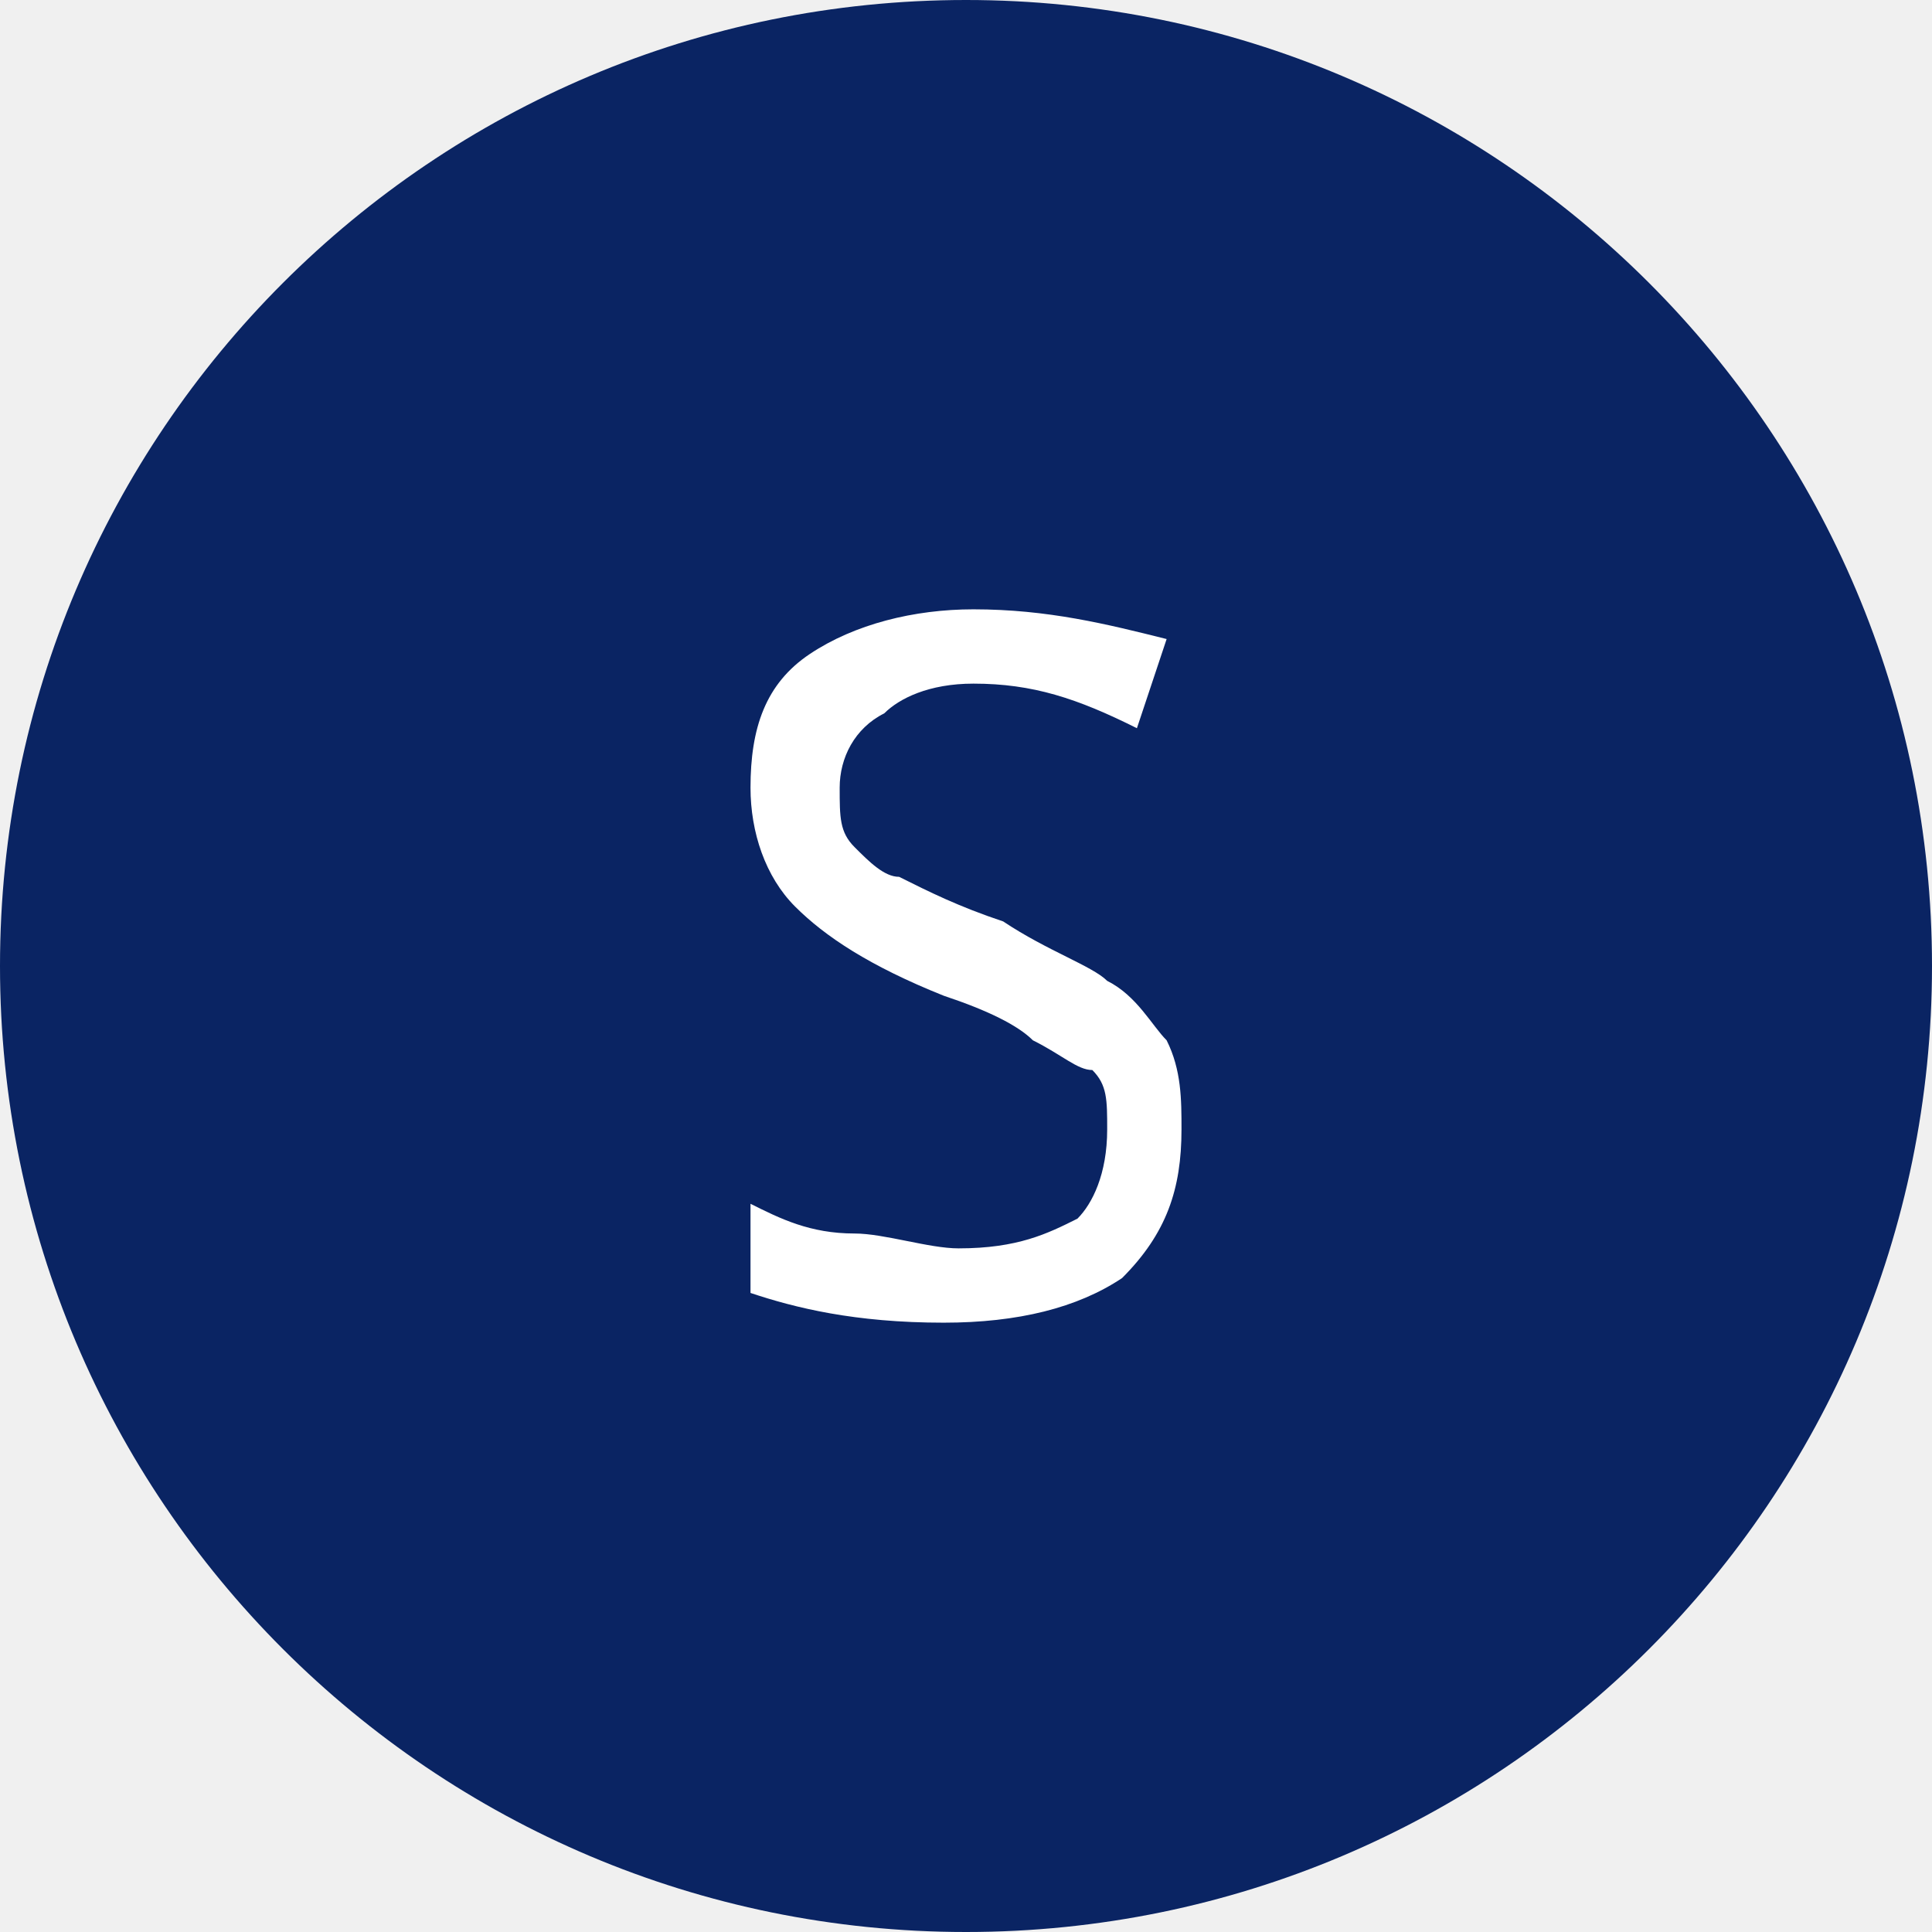
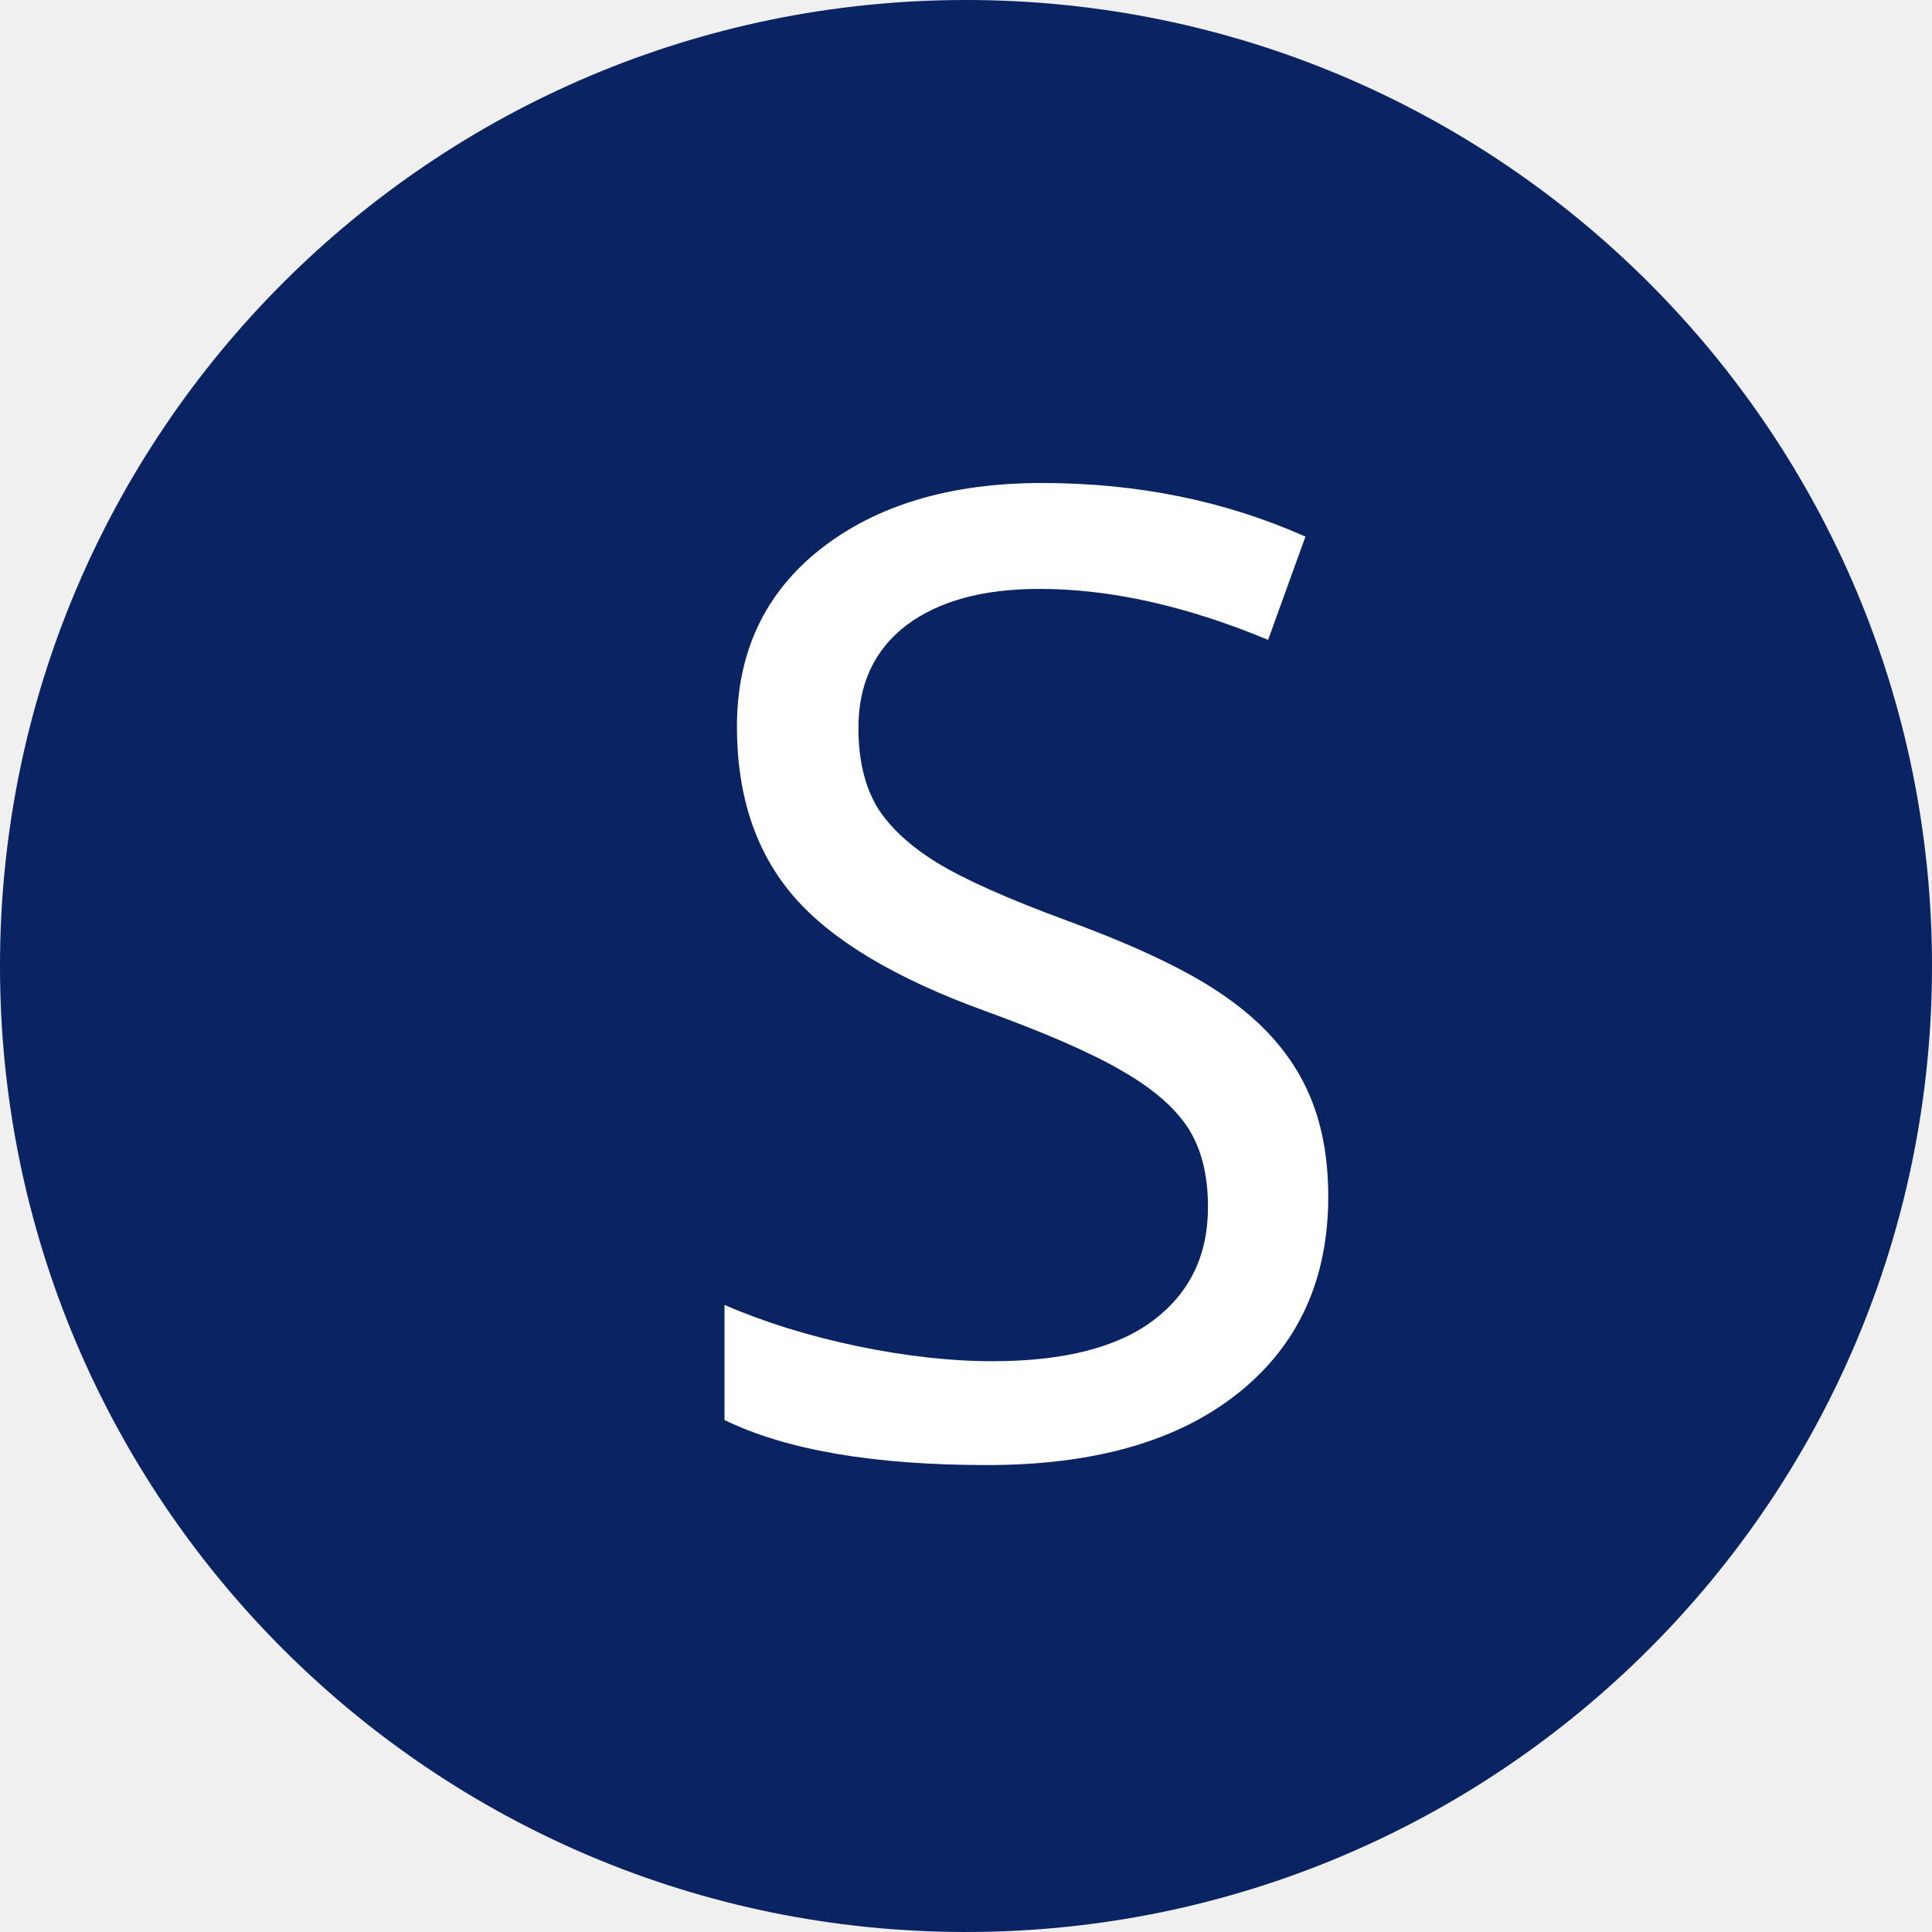
- <svg xmlns="http://www.w3.org/2000/svg" width="13px" height="13px" viewBox="0 0 13 13" version="1.1">
-   <g id="Page-1" stroke="none" stroke-width="1" fill="none" fill-rule="evenodd">
-     <g id="icon_source" fill-rule="nonzero">
-       <circle id="Oval" fill="#0A2463" cx="6.5" cy="6.5" r="6.5" />
-       <path d="M7.95,7.6 C7.95,8 7.85,8.3 7.55,8.6 C7.25,8.8 6.85,8.9 6.35,8.9 C5.75,8.9 5.35,8.8 5.05,8.7 L5.05,8.1 C5.25,8.2 5.45,8.3 5.75,8.3 C5.95,8.3 6.25,8.4 6.45,8.4 C6.85,8.4 7.05,8.3 7.25,8.2 C7.35,8.1 7.45,7.9 7.45,7.6 C7.45,7.4 7.45,7.3 7.35,7.2 C7.25,7.2 7.15,7.1 6.95,7 C6.85,6.9 6.65,6.8 6.35,6.7 C5.85,6.5 5.55,6.3 5.35,6.1 C5.15,5.9 5.05,5.6 5.05,5.3 C5.05,4.9 5.15,4.6 5.45,4.4 C5.75,4.2 6.15,4.1 6.55,4.1 C7.05,4.1 7.45,4.2 7.85,4.3 L7.65,4.9 C7.25,4.7 6.95,4.6 6.55,4.6 C6.25,4.6 6.05,4.7 5.95,4.8 C5.75,4.9 5.65,5.1 5.65,5.3 C5.65,5.5 5.65,5.6 5.75,5.7 C5.85,5.8 5.95,5.9 6.05,5.9 C6.25,6 6.45,6.1 6.75,6.2 C7.05,6.4 7.35,6.5 7.45,6.6 C7.65,6.7 7.75,6.9 7.85,7 C7.95,7.2 7.95,7.4 7.95,7.6 Z" id="Path" fill="#FFFFFF" />
-     </g>
-   </g>
+ <svg xmlns="http://www.w3.org/2000/svg" viewBox="0 0 16 16" fill="none">
+   <circle cx="8" cy="8" r="8" fill="#0A2463" />
+   <path d="M11 9.909C11 10.598 10.751 11.141 10.253 11.538C9.755 11.935 9.063 12.133 8.175 12.133C7.237 12.133 6.512 12.009 6 11.76V10.807C6.335 10.952 6.702 11.065 7.098 11.148C7.499 11.231 7.872 11.273 8.219 11.273C8.81 11.273 9.256 11.159 9.555 10.932C9.855 10.704 10.004 10.393 10.004 9.996C10.004 9.732 9.95 9.516 9.842 9.346C9.734 9.177 9.552 9.018 9.295 8.87C9.043 8.722 8.659 8.554 8.143 8.367C7.411 8.1 6.887 7.786 6.574 7.425C6.26 7.061 6.103 6.592 6.103 6.018C6.103 5.402 6.334 4.911 6.795 4.547C7.261 4.182 7.872 4 8.63 4C9.42 4 10.147 4.148 10.811 4.444L10.502 5.299C9.824 5.017 9.193 4.877 8.608 4.877C8.139 4.877 7.771 4.978 7.504 5.18C7.241 5.382 7.109 5.665 7.109 6.029C7.109 6.289 7.16 6.505 7.261 6.679C7.365 6.848 7.531 7.003 7.759 7.144C7.99 7.285 8.35 7.445 8.841 7.626C9.429 7.842 9.867 8.053 10.156 8.259C10.444 8.461 10.657 8.695 10.794 8.962C10.931 9.225 11 9.541 11 9.909Z" fill="white" />
</svg>
